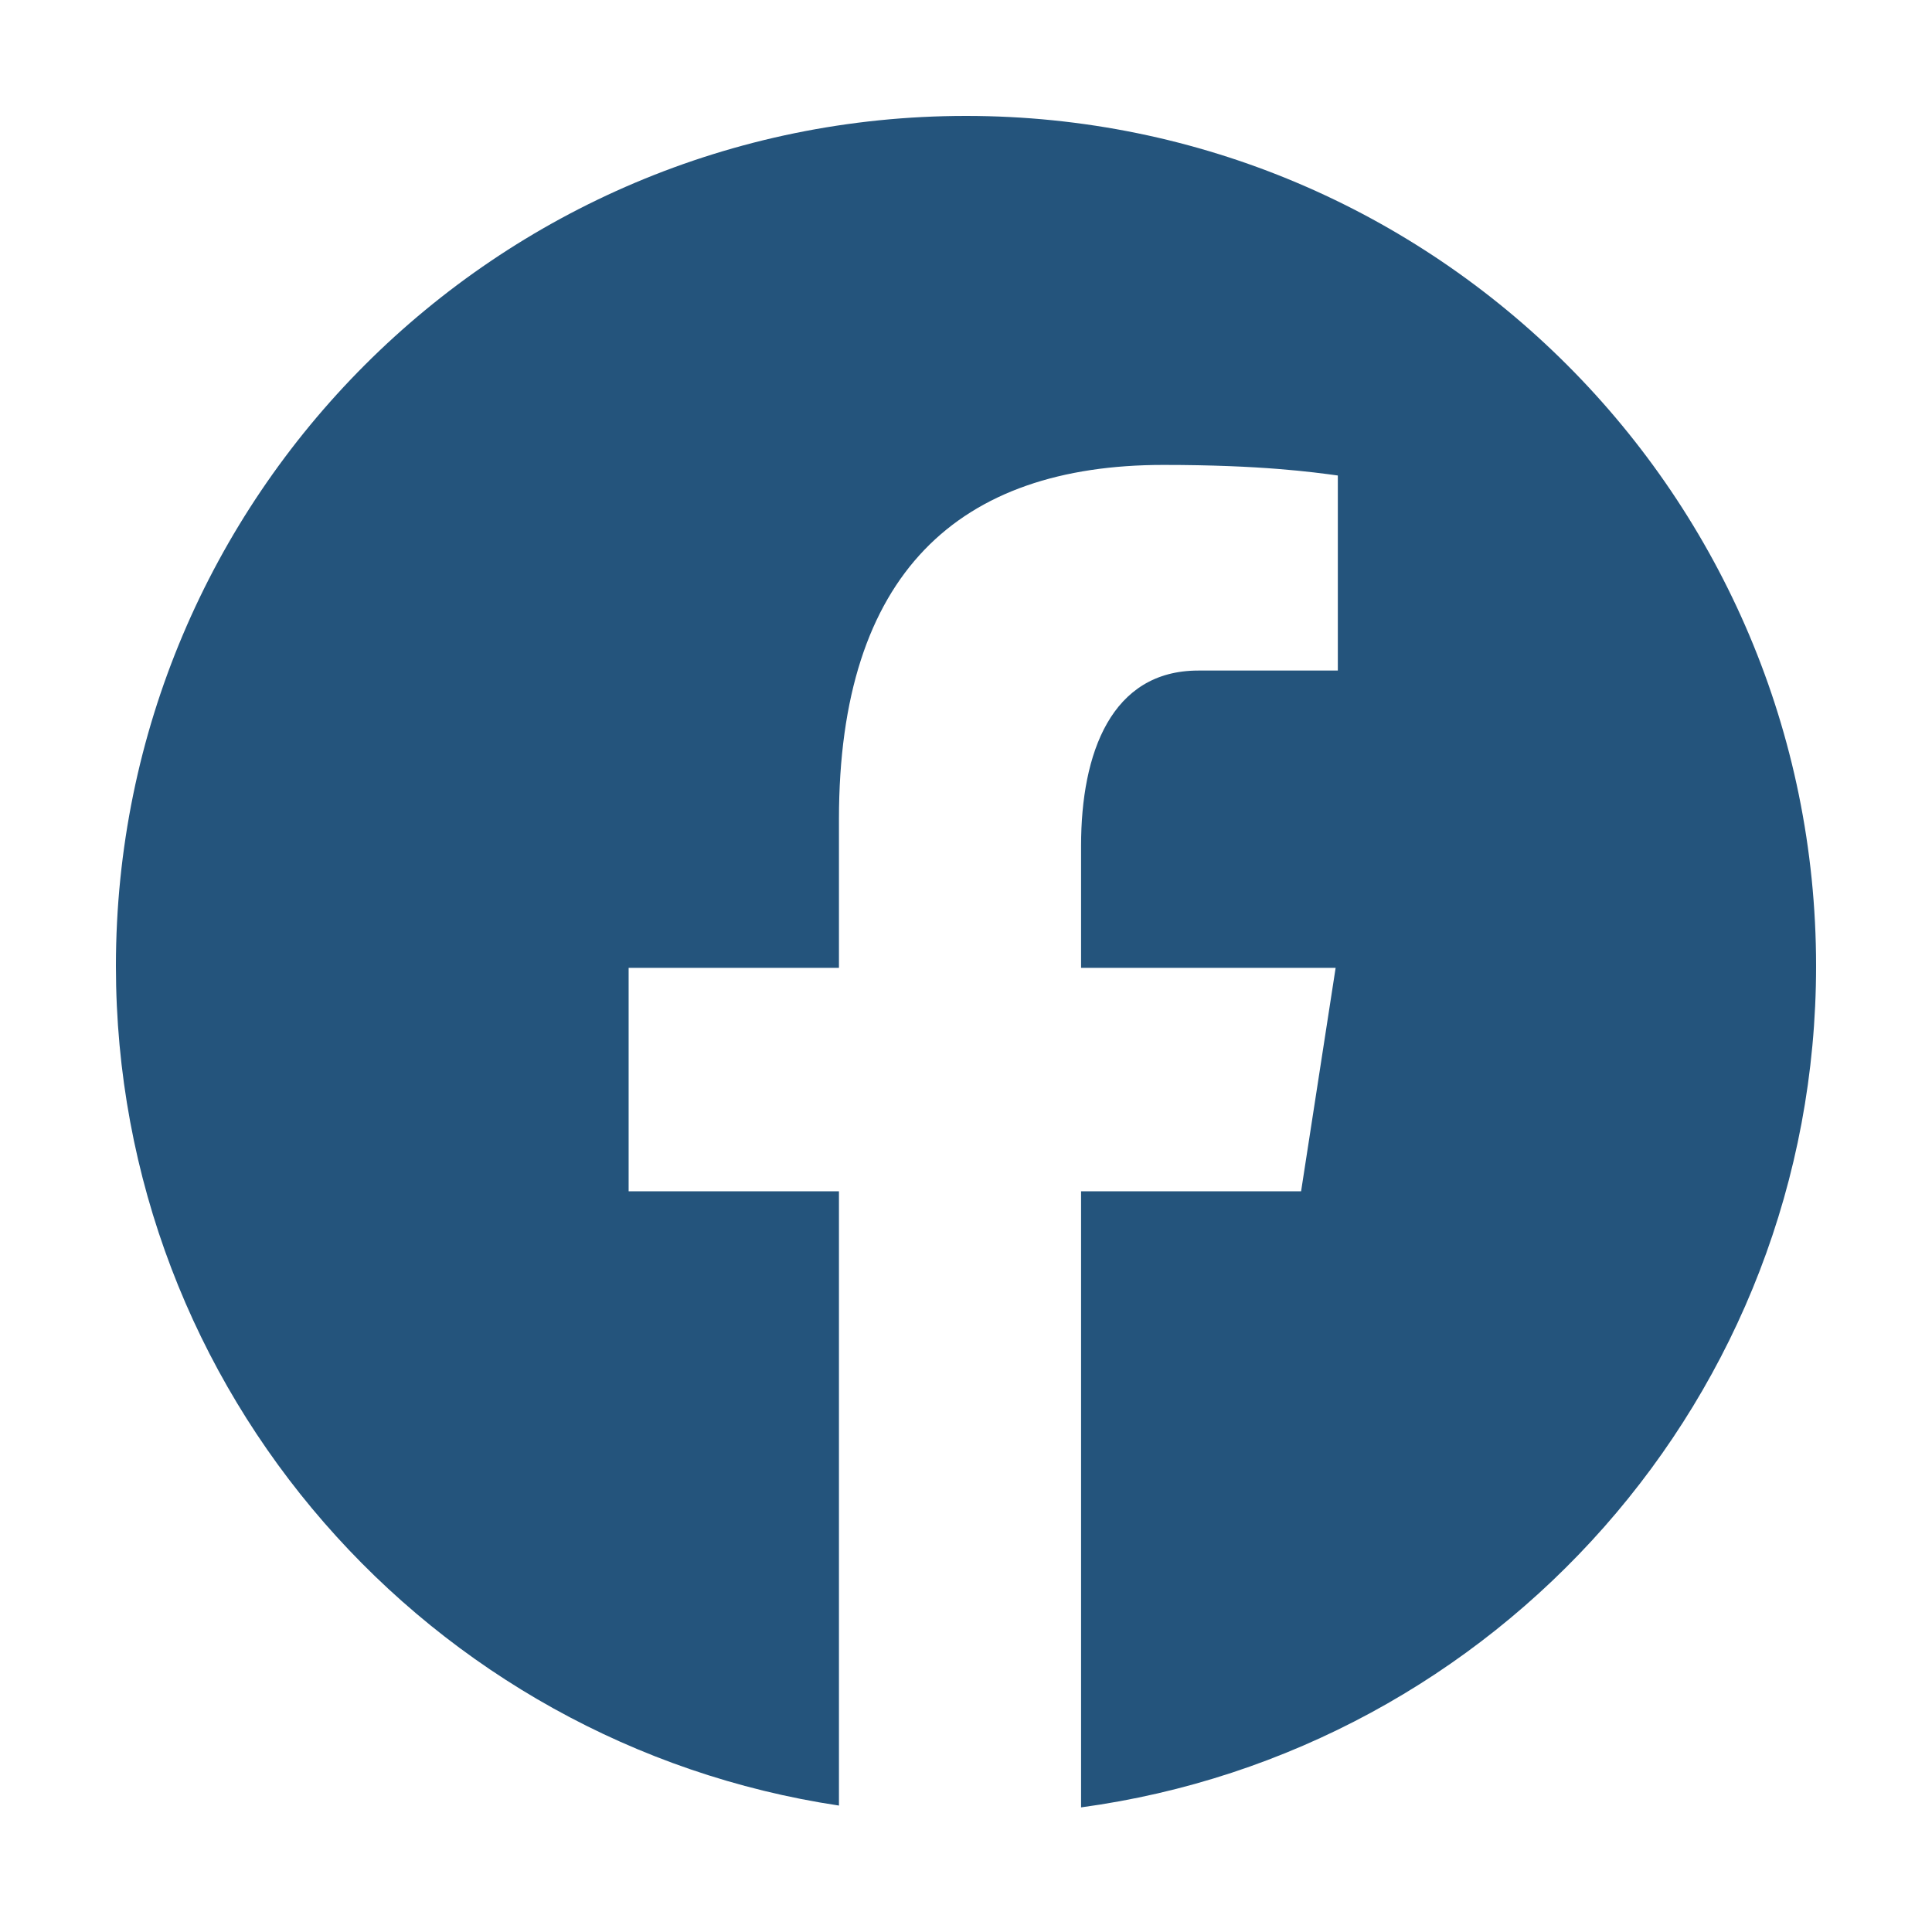
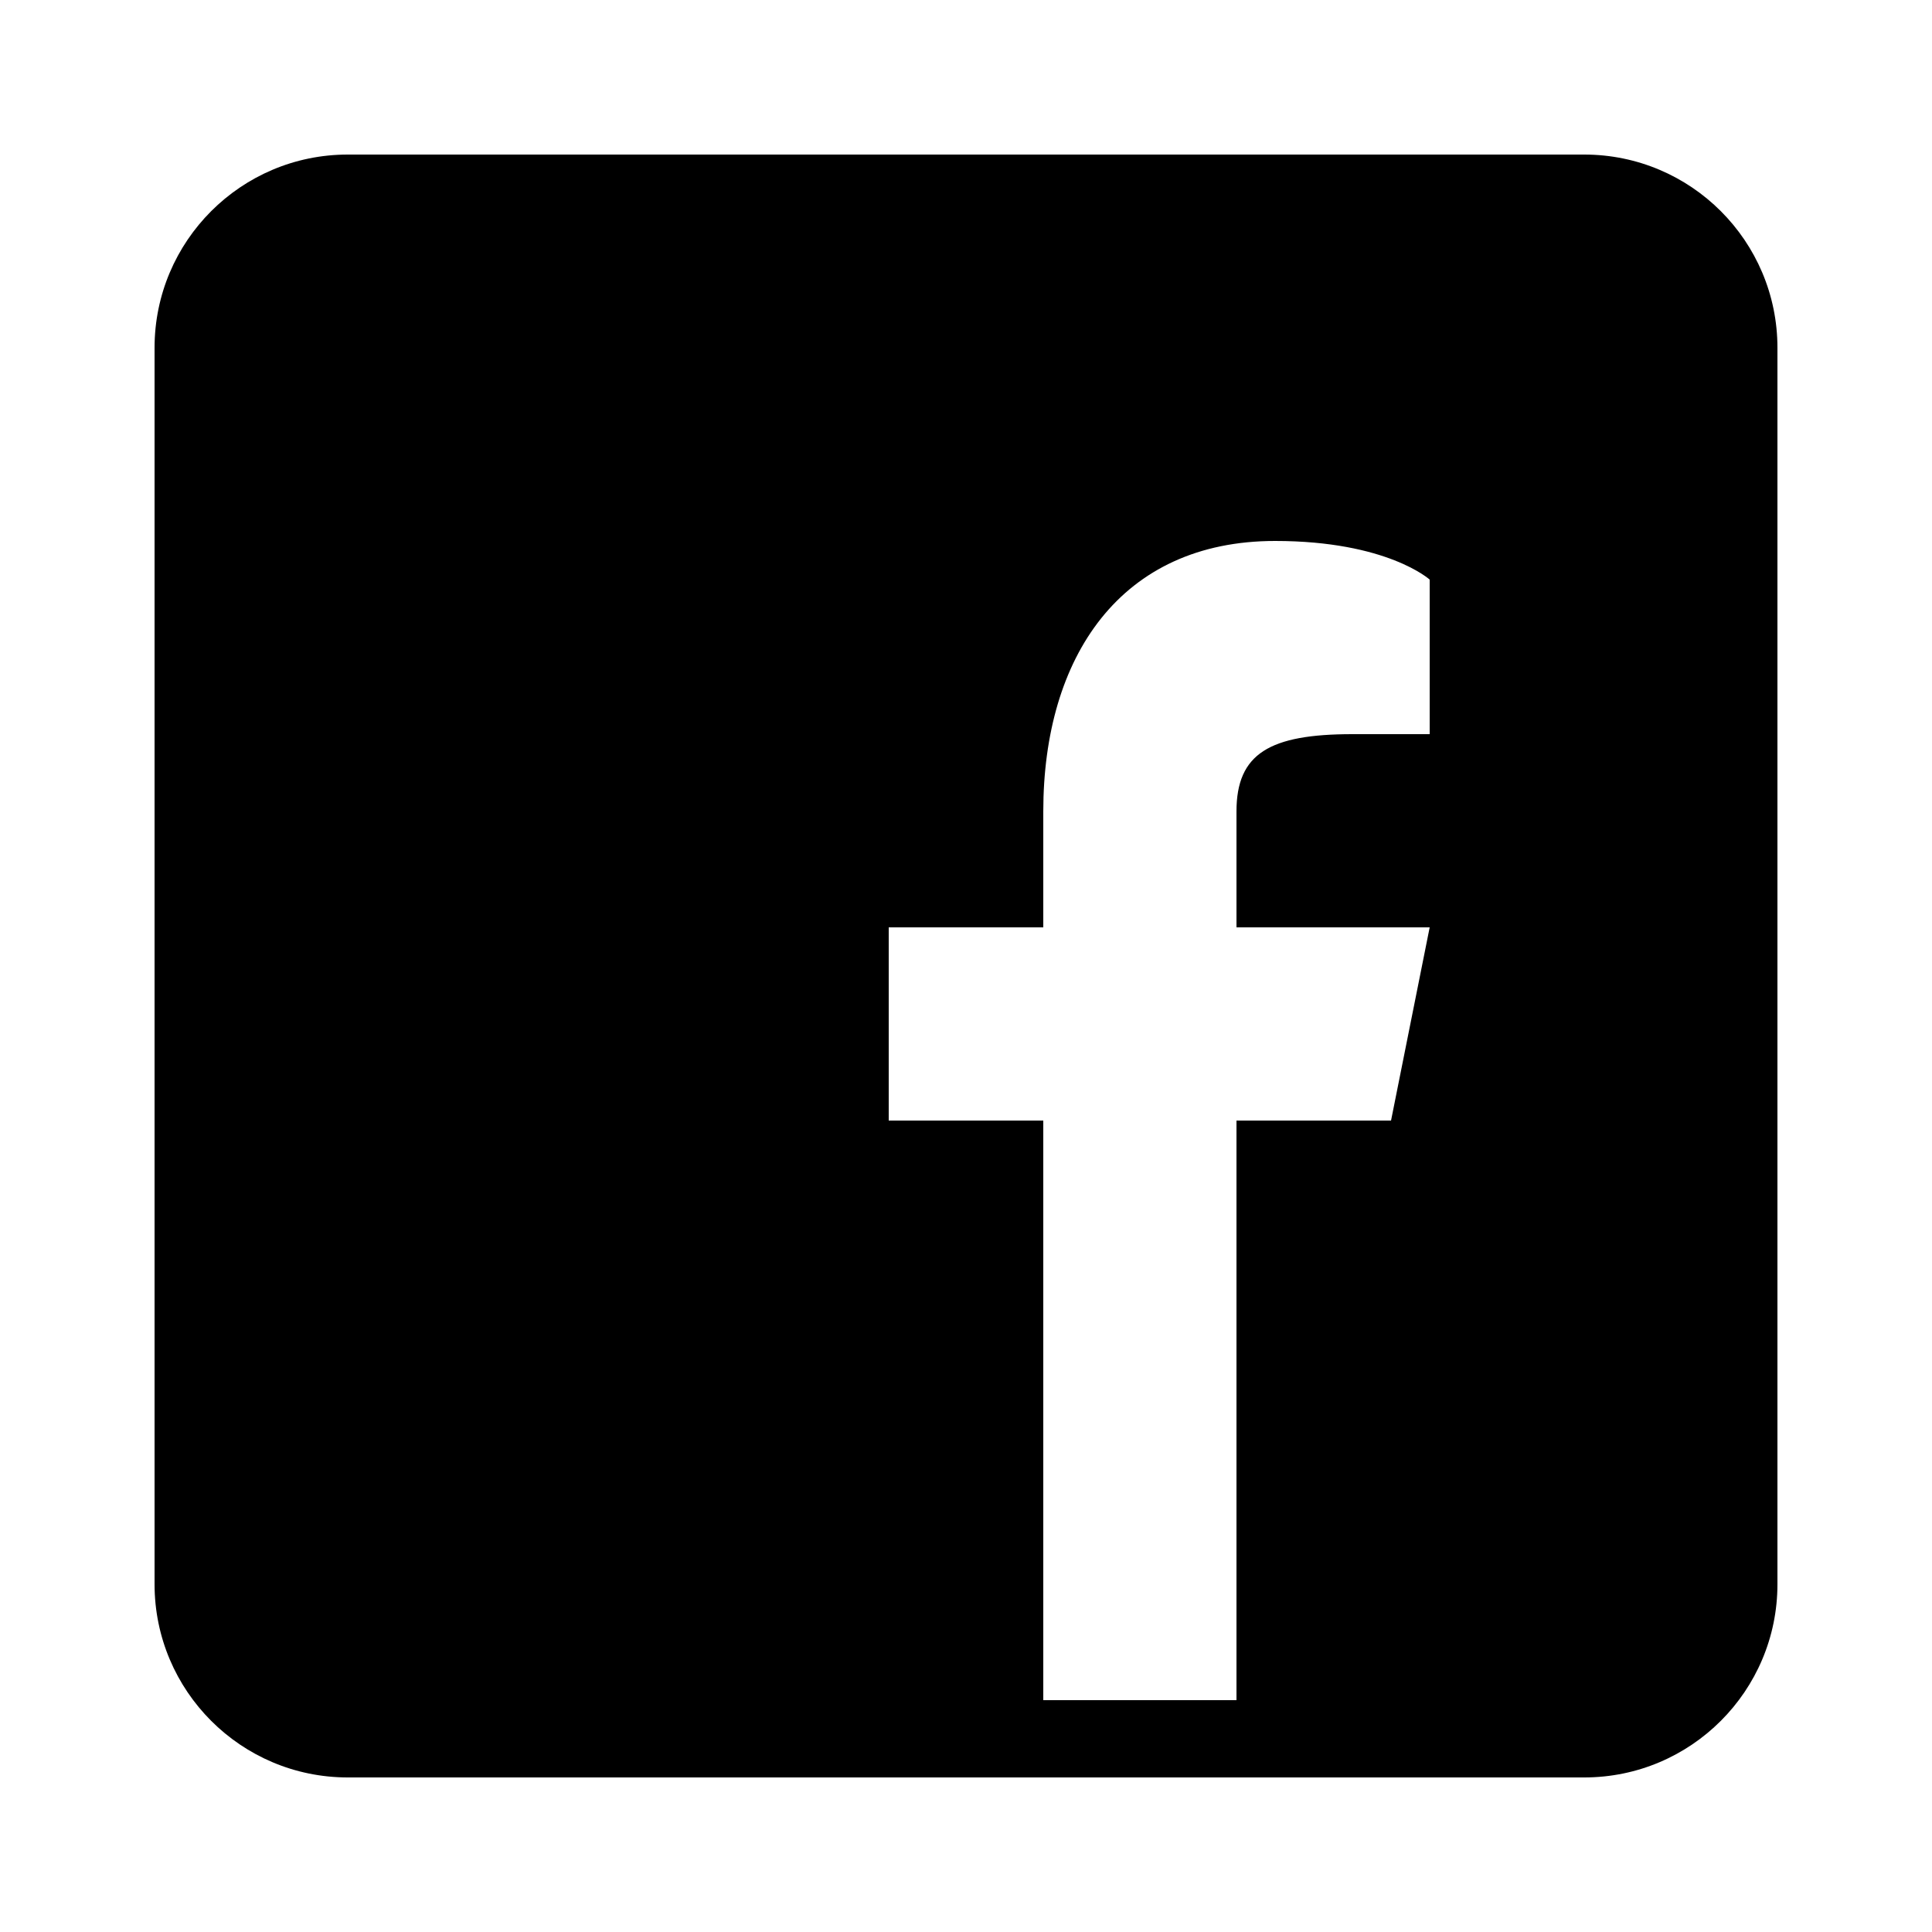
- <svg xmlns="http://www.w3.org/2000/svg" viewBox="0,0,256,256" width="50px" height="50px" fill-rule="nonzero">
-   <g fill="#24547c" fill-rule="nonzero" stroke="none" stroke-width="1" stroke-linecap="butt" stroke-linejoin="miter" stroke-miterlimit="10" stroke-dasharray="" stroke-dashoffset="0" font-family="none" font-weight="none" font-size="none" text-anchor="none" style="mix-blend-mode: normal">
-     <g transform="scale(5.12,5.12)">
-       <path d="M25,3c-12.15,0 -22,9.85 -22,22c0,11.03 8.125,20.137 18.712,21.728v-15.897h-5.443v-5.783h5.443v-3.848c0,-6.371 3.104,-9.168 8.399,-9.168c2.536,0 3.877,0.188 4.512,0.274v5.048h-3.612c-2.248,0 -3.033,2.131 -3.033,4.533v3.161h6.588l-0.894,5.783h-5.694v15.944c10.738,-1.457 19.022,-10.638 19.022,-21.775c0,-12.15 -9.85,-22 -22,-22z" />
-     </g>
-   </g>
+ <svg xmlns="http://www.w3.org/2000/svg" viewBox="0 0 50 50" width="50px" height="50px">
+   <path d="M41,4H9C6.24,4,4,6.24,4,9v32c0,2.76,2.24,5,5,5h32c2.76,0,5-2.24,5-5V9C46,6.24,43.76,4,41,4z M37,19h-2c-2.14,0-3,0.5-3,2 v3h5l-1,5h-4v15h-5V29h-4v-5h4v-3c0-4,2-7,6-7c2.9,0,4,1,4,1V19z" />
</svg>
